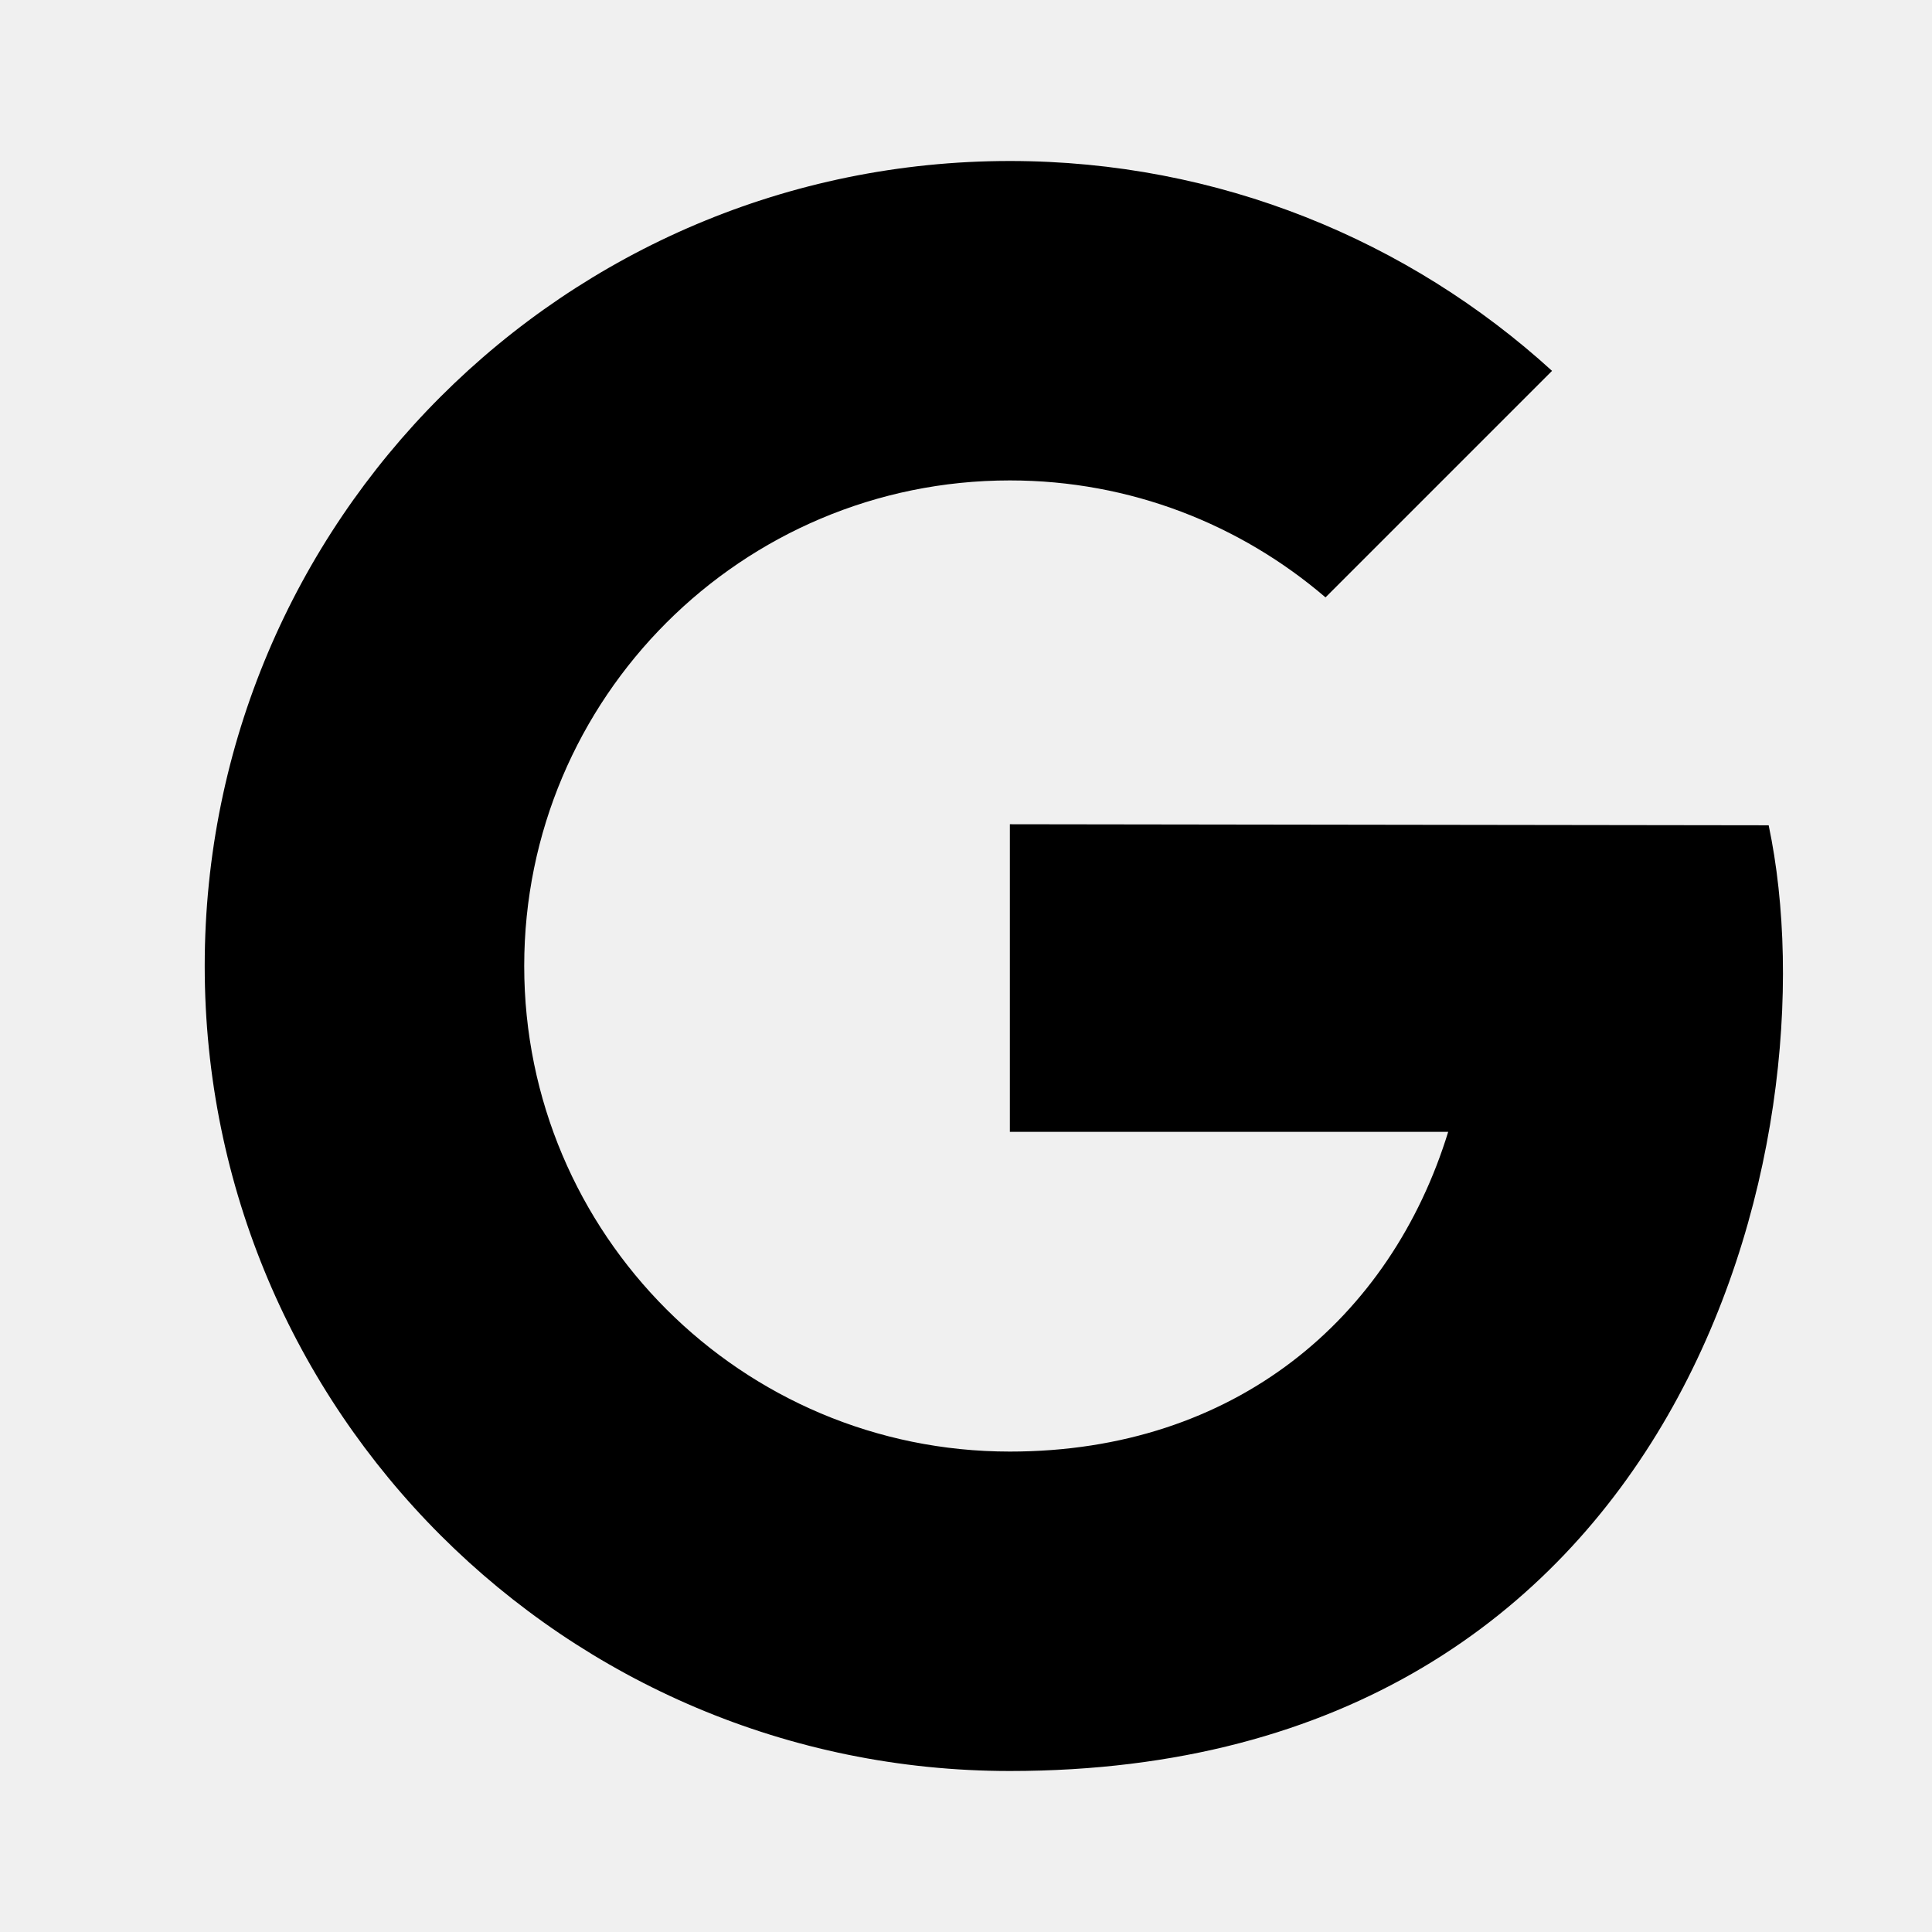
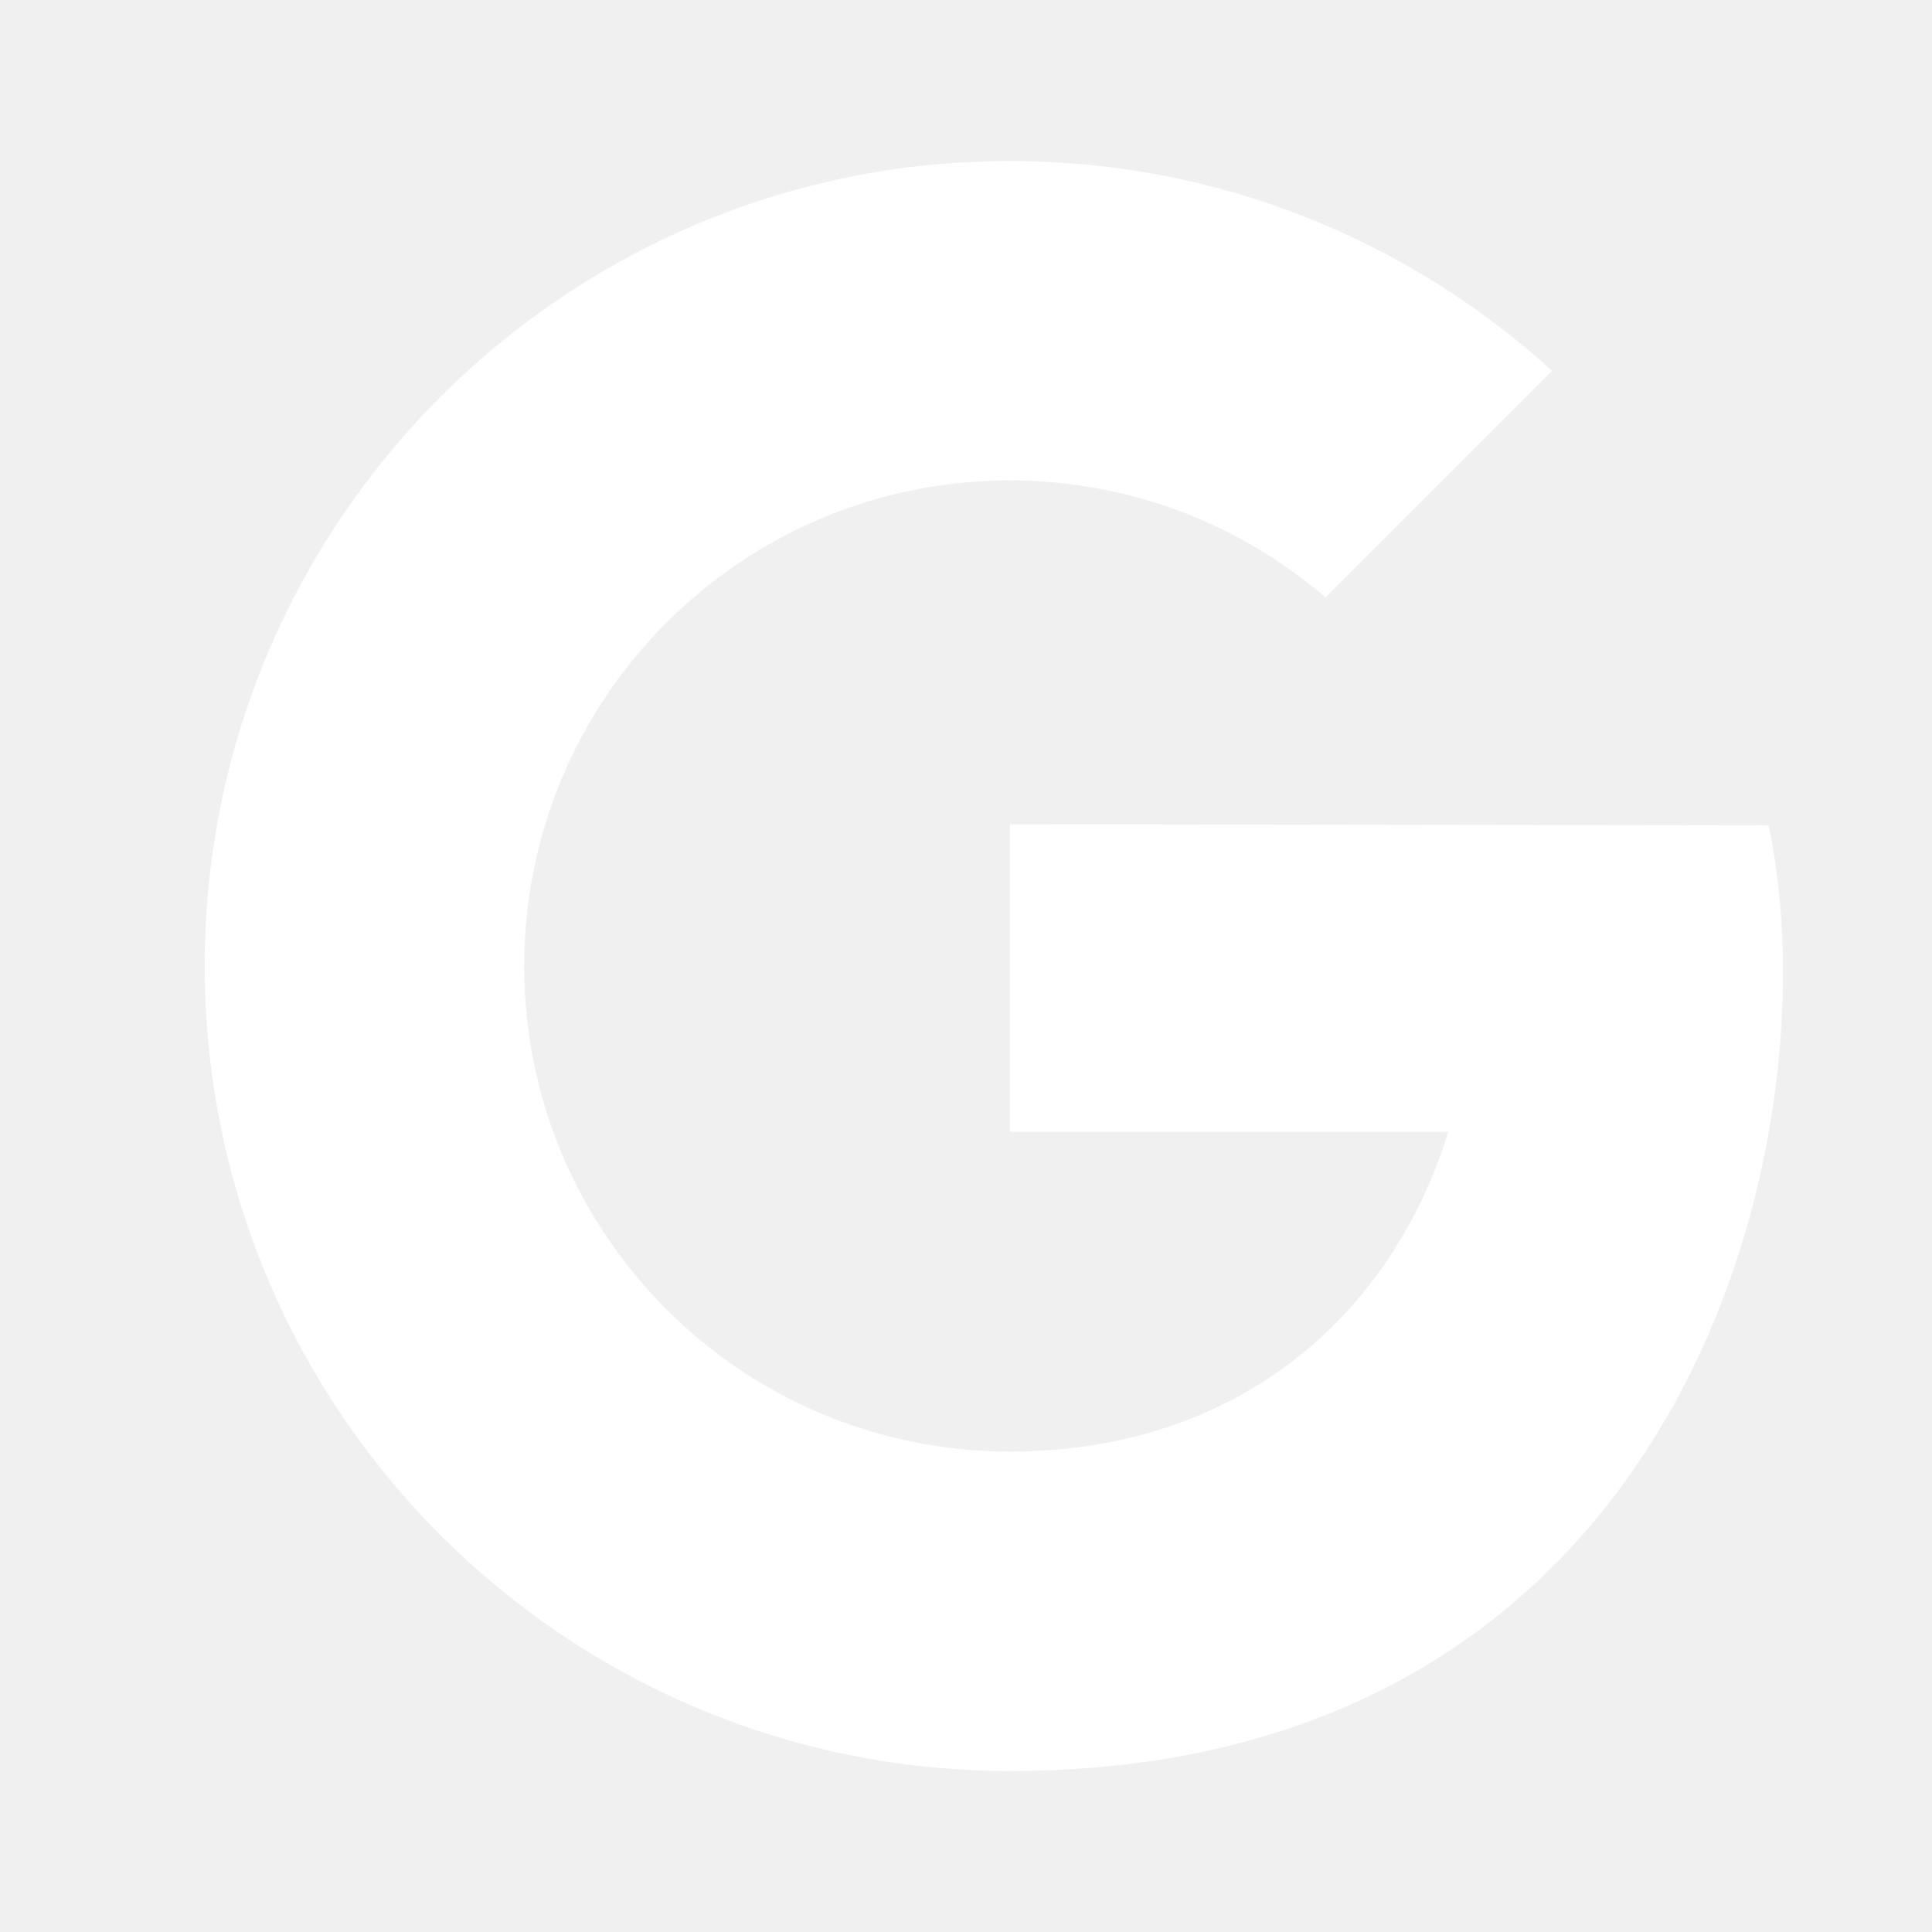
- <svg xmlns="http://www.w3.org/2000/svg" fill="#000000" viewBox="0 0 24 24" width="24px" height="24px">
+ <svg xmlns="http://www.w3.org/2000/svg" fill="#ffffff" viewBox="0 0 24 24" width="24px" height="24px">
  <path d="M12.545,10.239v3.821h5.445c-0.712,2.315-2.647,3.972-5.445,3.972c-3.332,0-6.033-2.701-6.033-6.032 s2.701-6.032,6.033-6.032c1.498,0,2.866,0.549,3.921,1.453l2.814-2.814C17.503,2.988,15.139,2,12.545,2 C7.021,2,2.543,6.477,2.543,12s4.478,10,10.002,10c8.396,0,10.249-7.85,9.426-11.748L12.545,10.239z" />
</svg>
